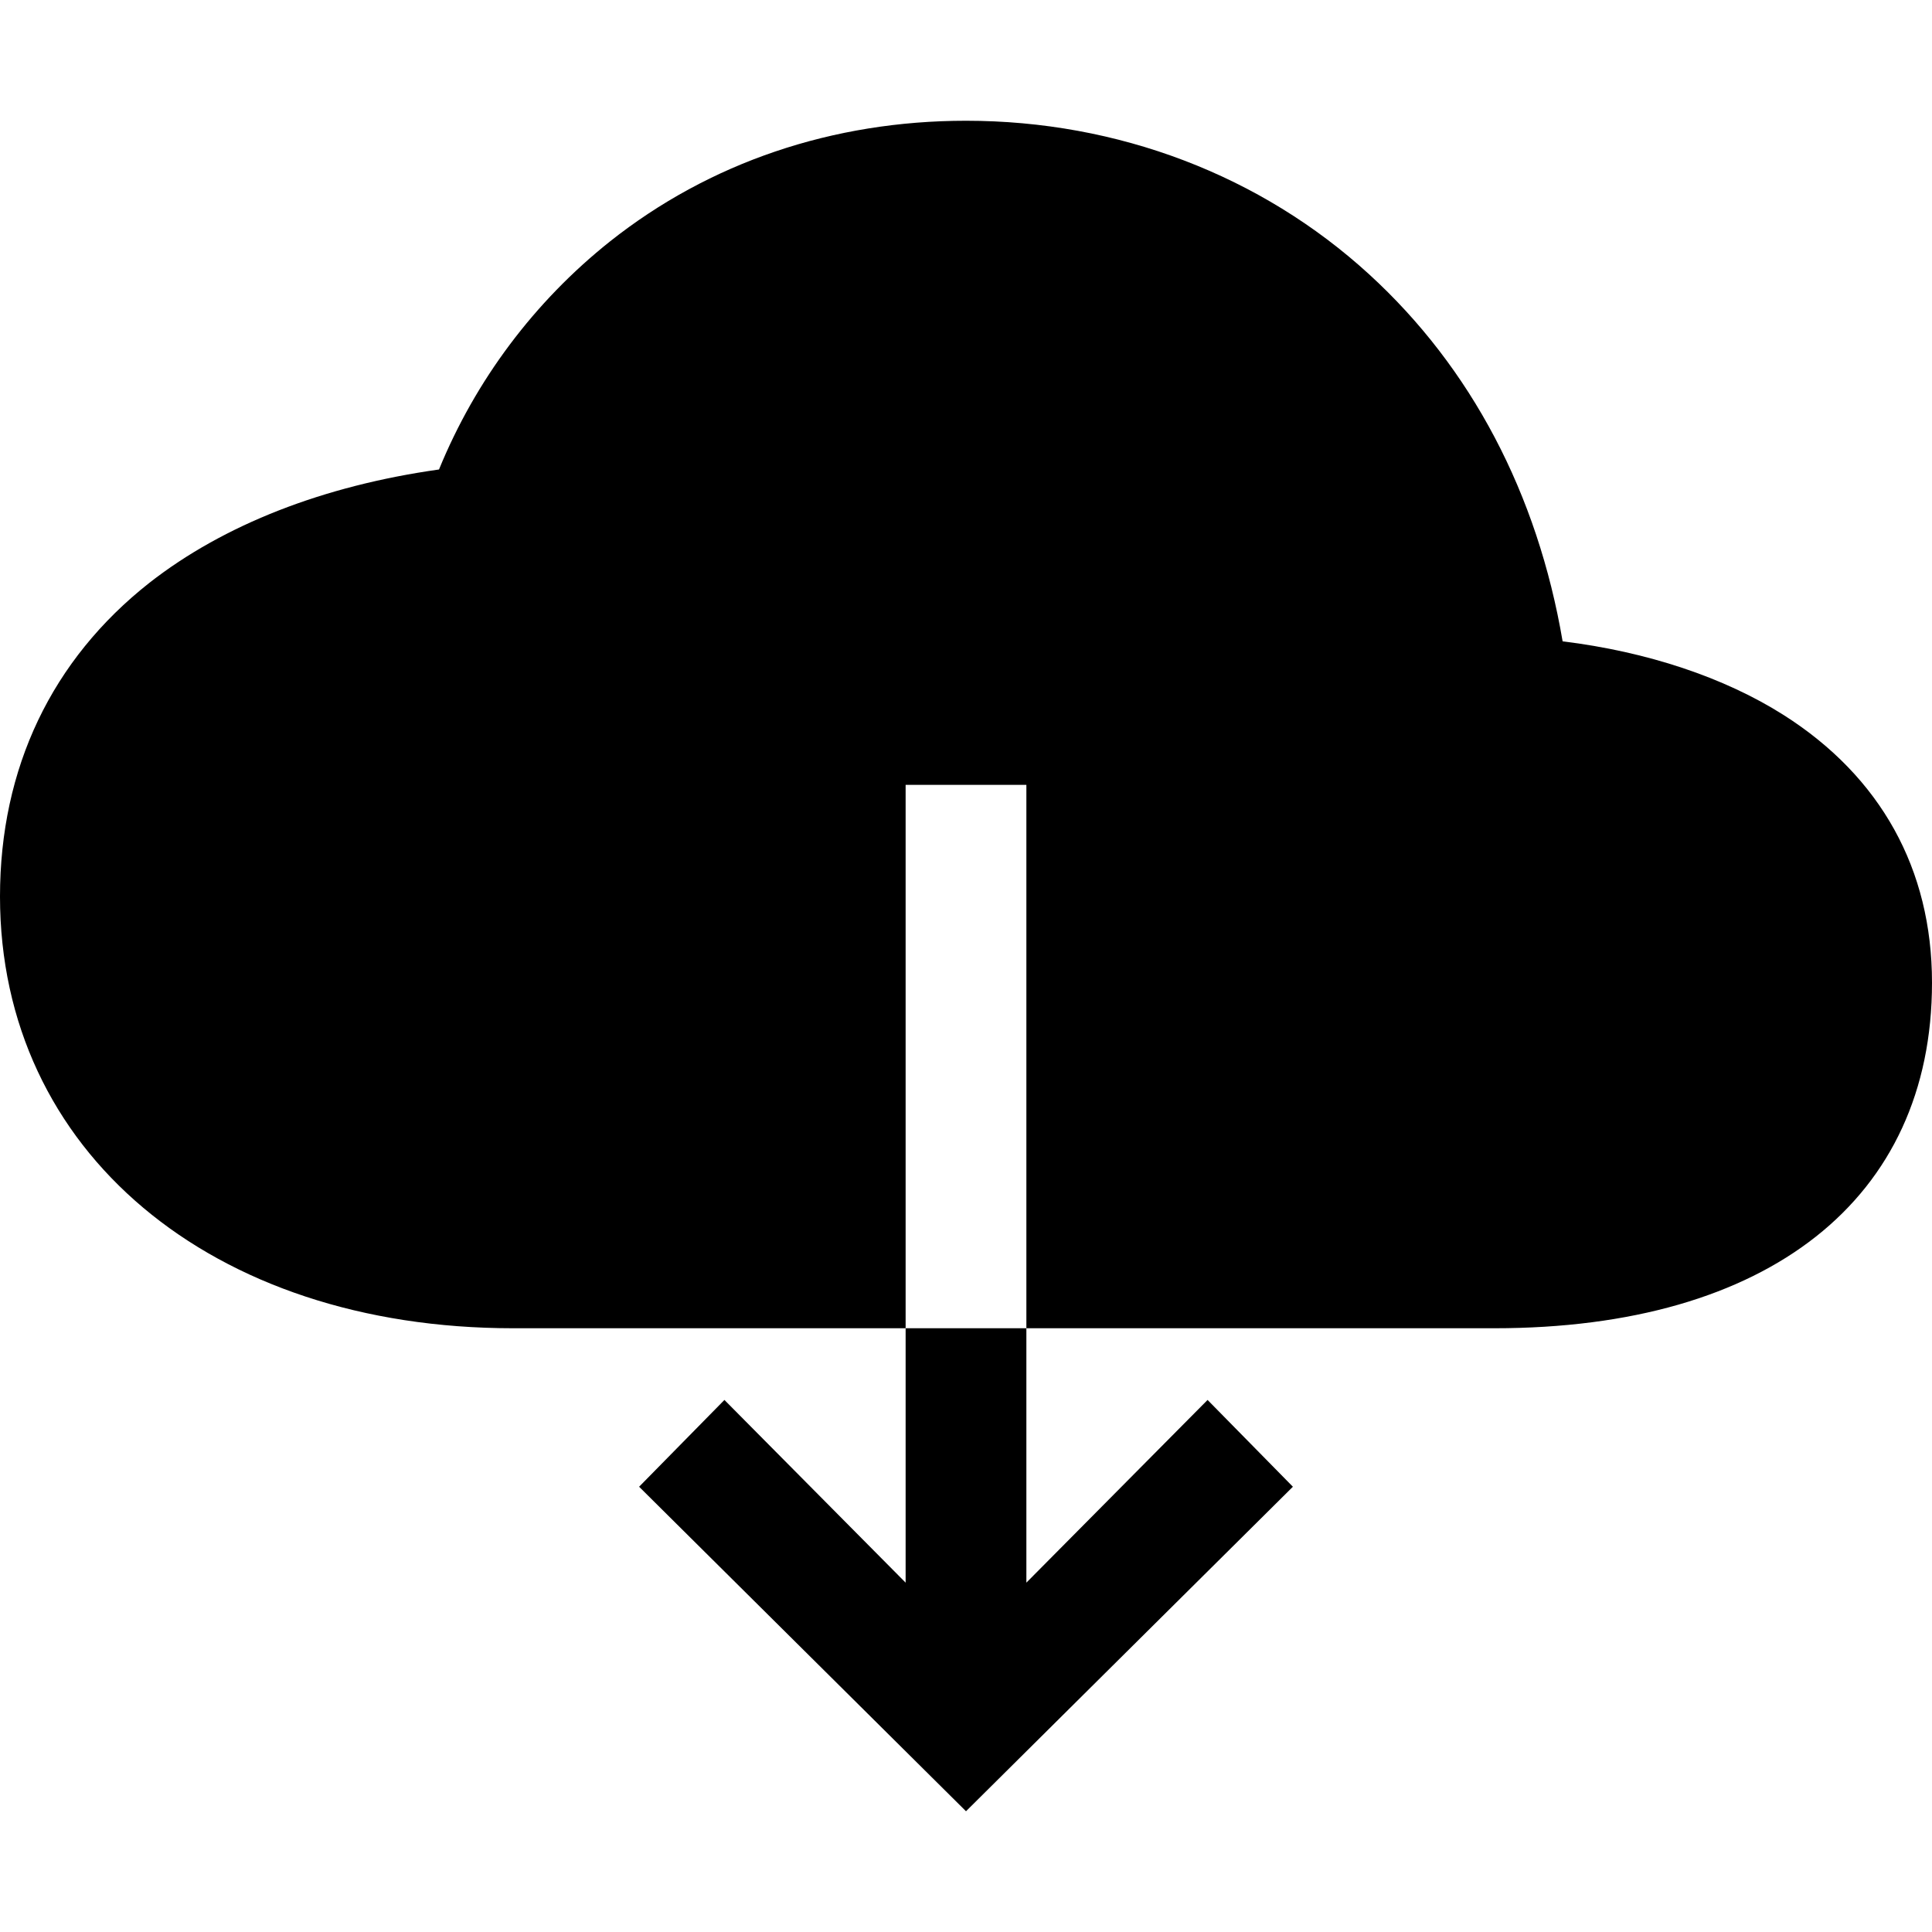
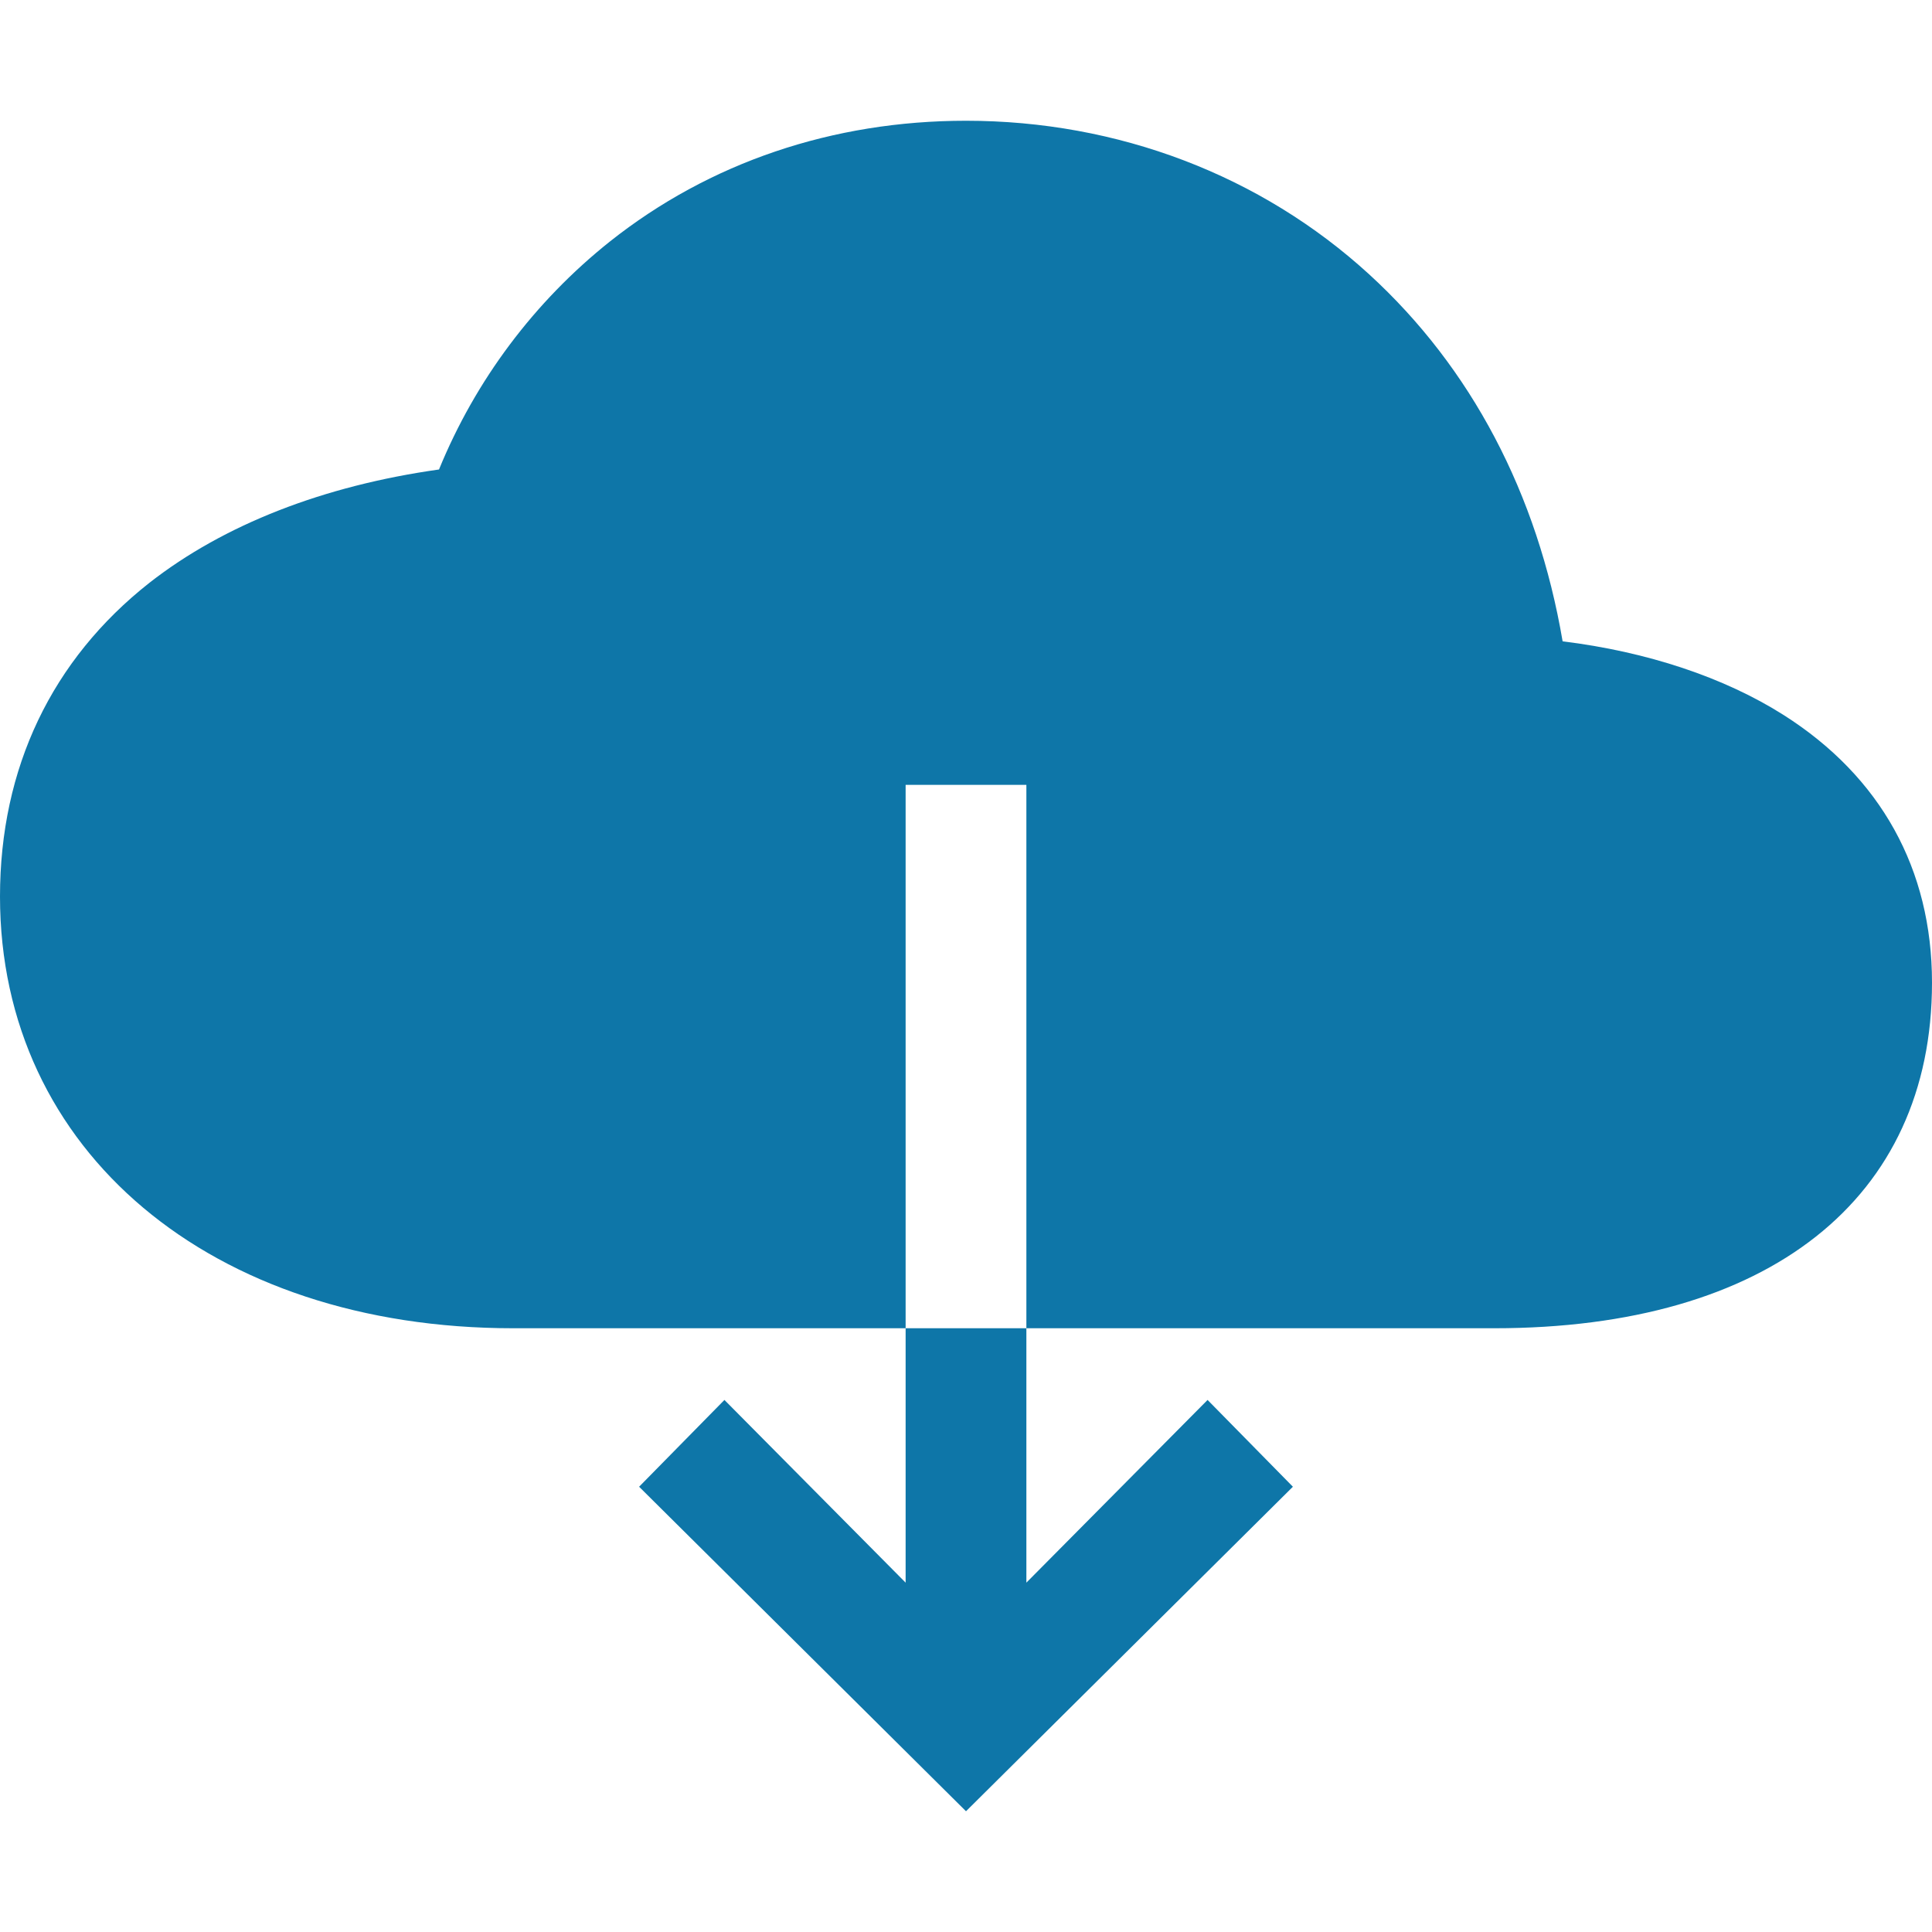
<svg xmlns="http://www.w3.org/2000/svg" width="512" height="512" viewBox="0 0 512 512">
-   <path d="M472.7,189.5c-15.76-10-36.21-16.79-58.59-19.54-6.65-39.1-24.22-72.52-51.27-97.26C334.15,46.45,296.21,32,256,32c-35.35,0-68,11.08-94.37,32a149.7,149.7,0,0,0-45.29,60.42c-30.67,4.32-57,14.61-76.71,30C13.7,174.83,0,203.56,0,237.6,0,305,55.92,352,136,352H240V208h32V352H396c72.64,0,116-34.24,116-91.6C512,230.35,498.41,205.83,472.7,189.5Z" />
-   <polygon points="240 419.42 191.98 371 169.37 394 256 480 342.63 394 320.02 371 272 419.42 272 352 240 352 240 419.42" />
+   <path fill="#0e76a8" d="M472.7,189.5c-15.76-10-36.21-16.79-58.59-19.54-6.65-39.1-24.22-72.52-51.27-97.26C334.15,46.45,296.21,32,256,32c-35.35,0-68,11.08-94.37,32a149.7,149.7,0,0,0-45.29,60.42c-30.67,4.32-57,14.61-76.71,30C13.7,174.83,0,203.56,0,237.6,0,305,55.92,352,136,352H240V208h32V352H396c72.64,0,116-34.24,116-91.6C512,230.35,498.41,205.83,472.7,189.5Z" />
+   <polygon fill="#0e76a8" points="240 419.42 191.98 371 169.37 394 256 480 342.63 394 320.02 371 272 419.42 272 352 240 352 240 419.42" />
</svg>
